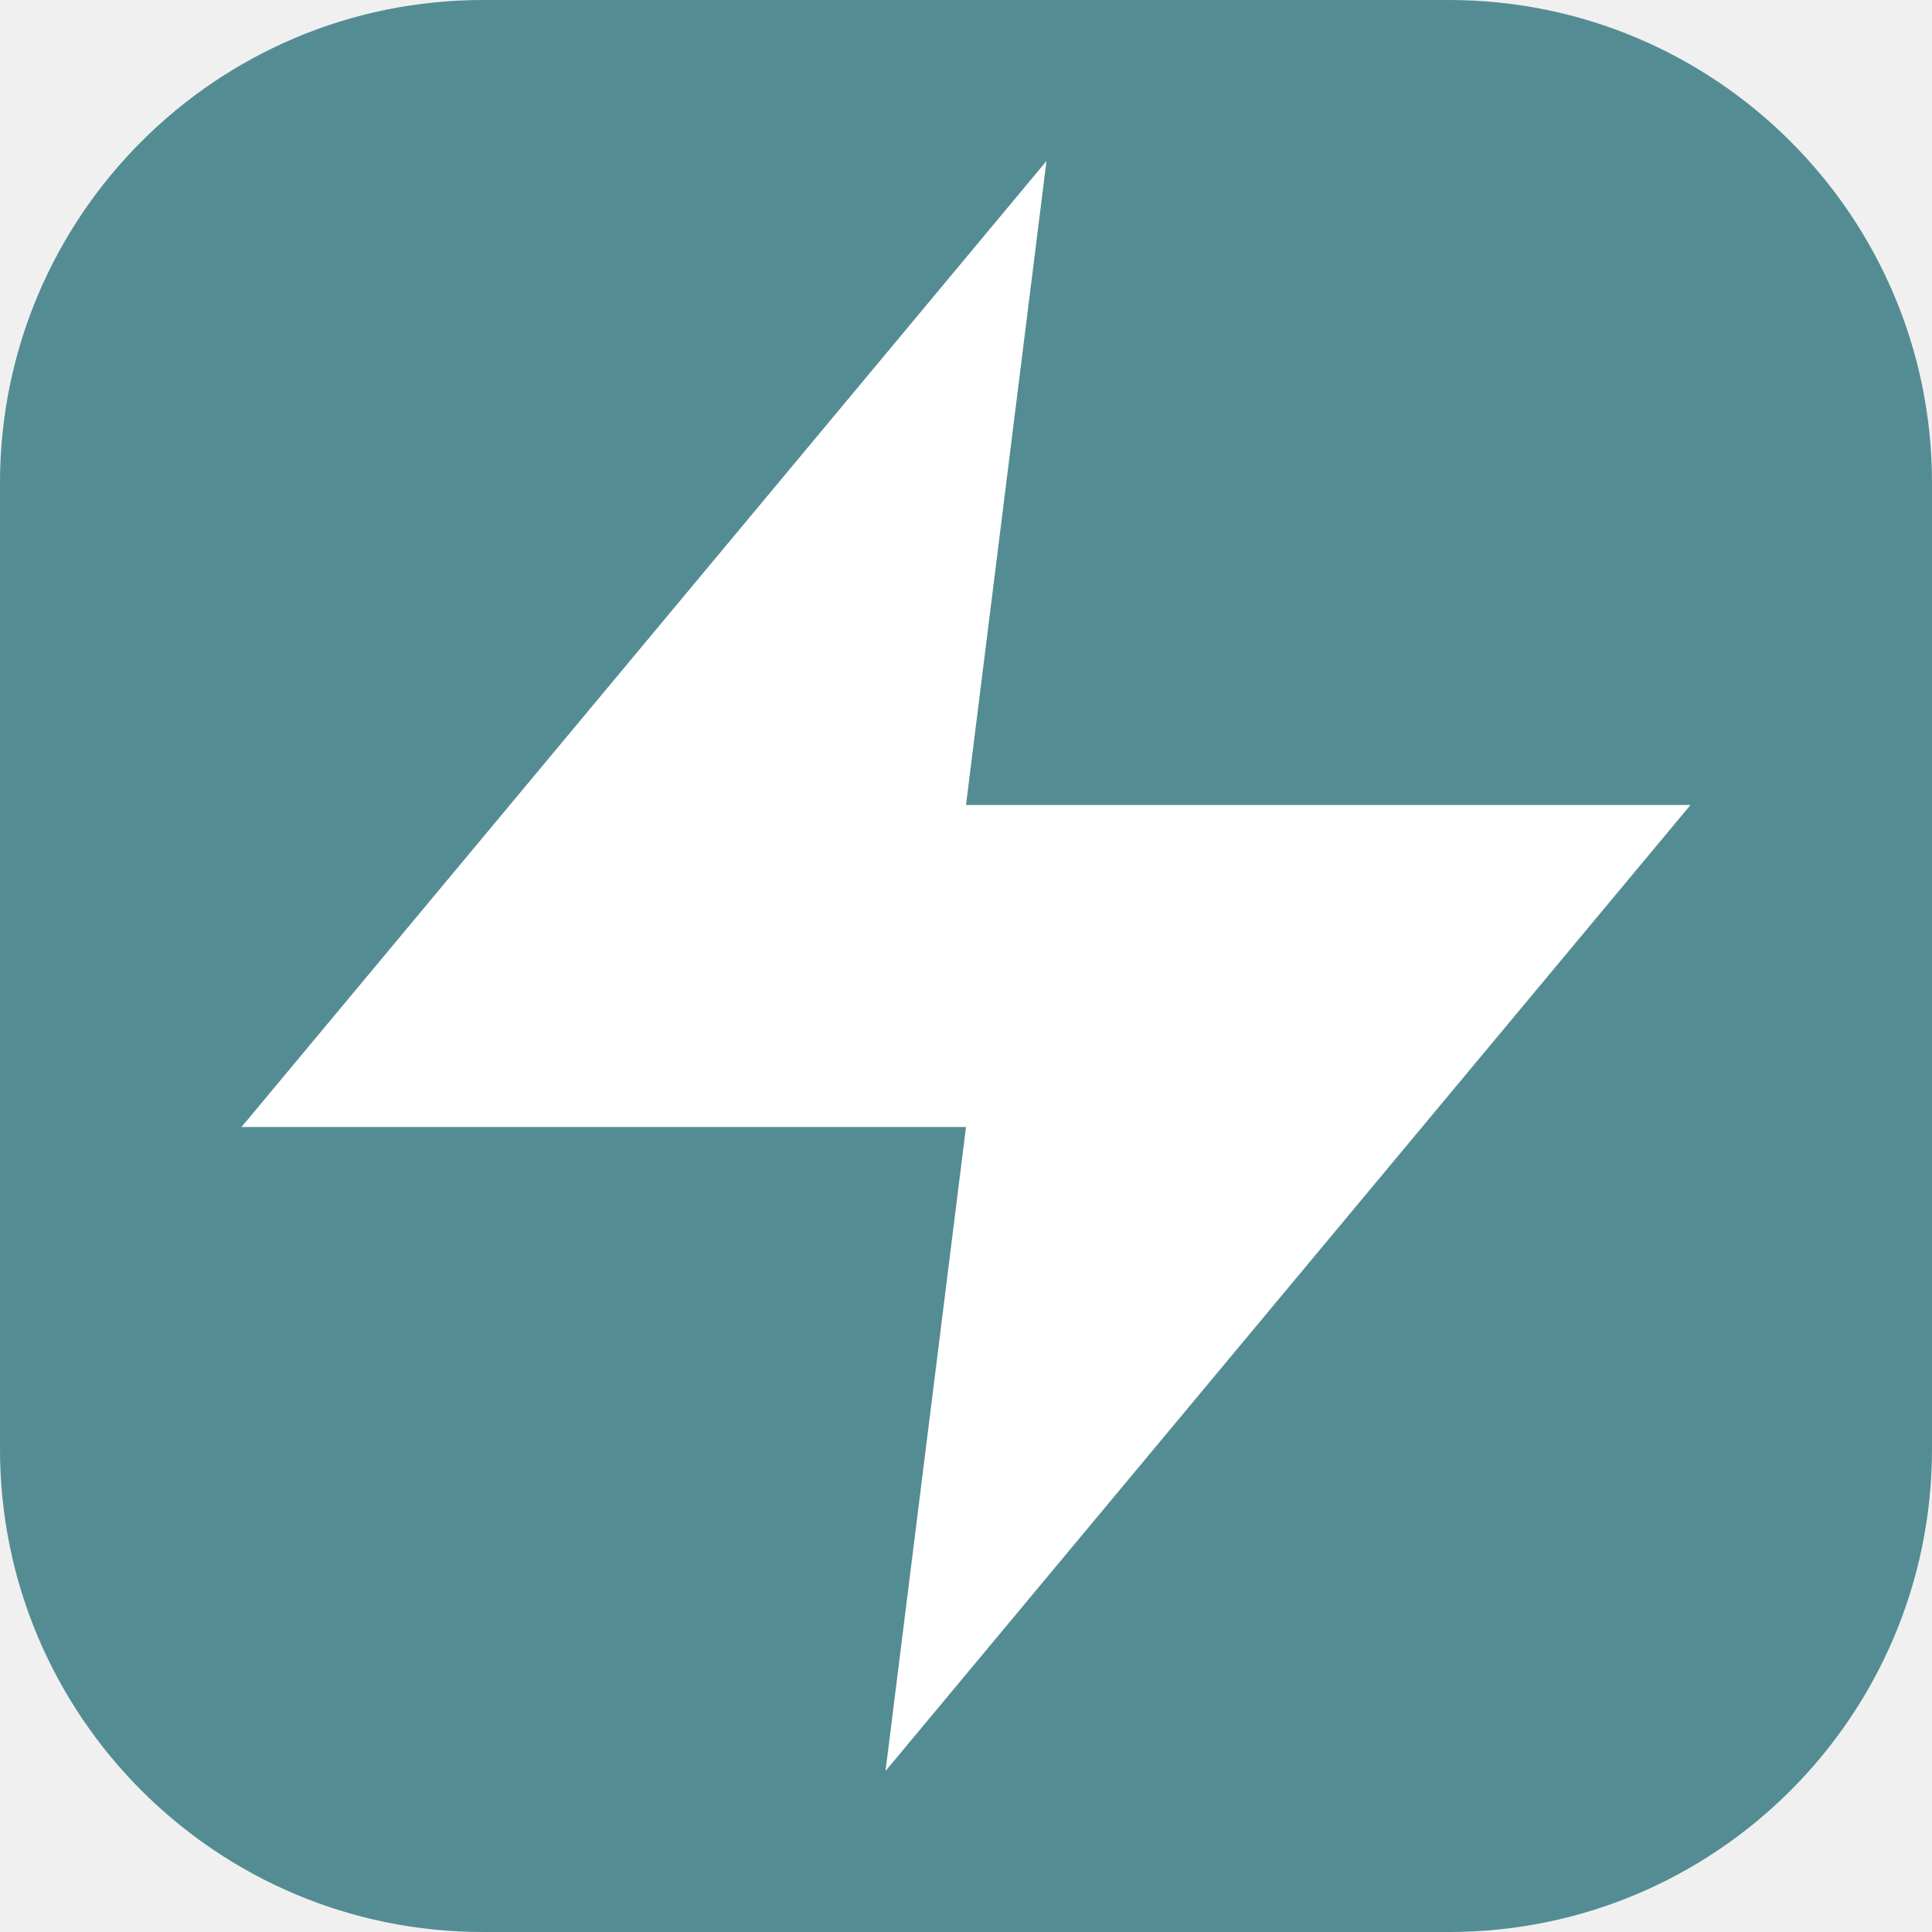
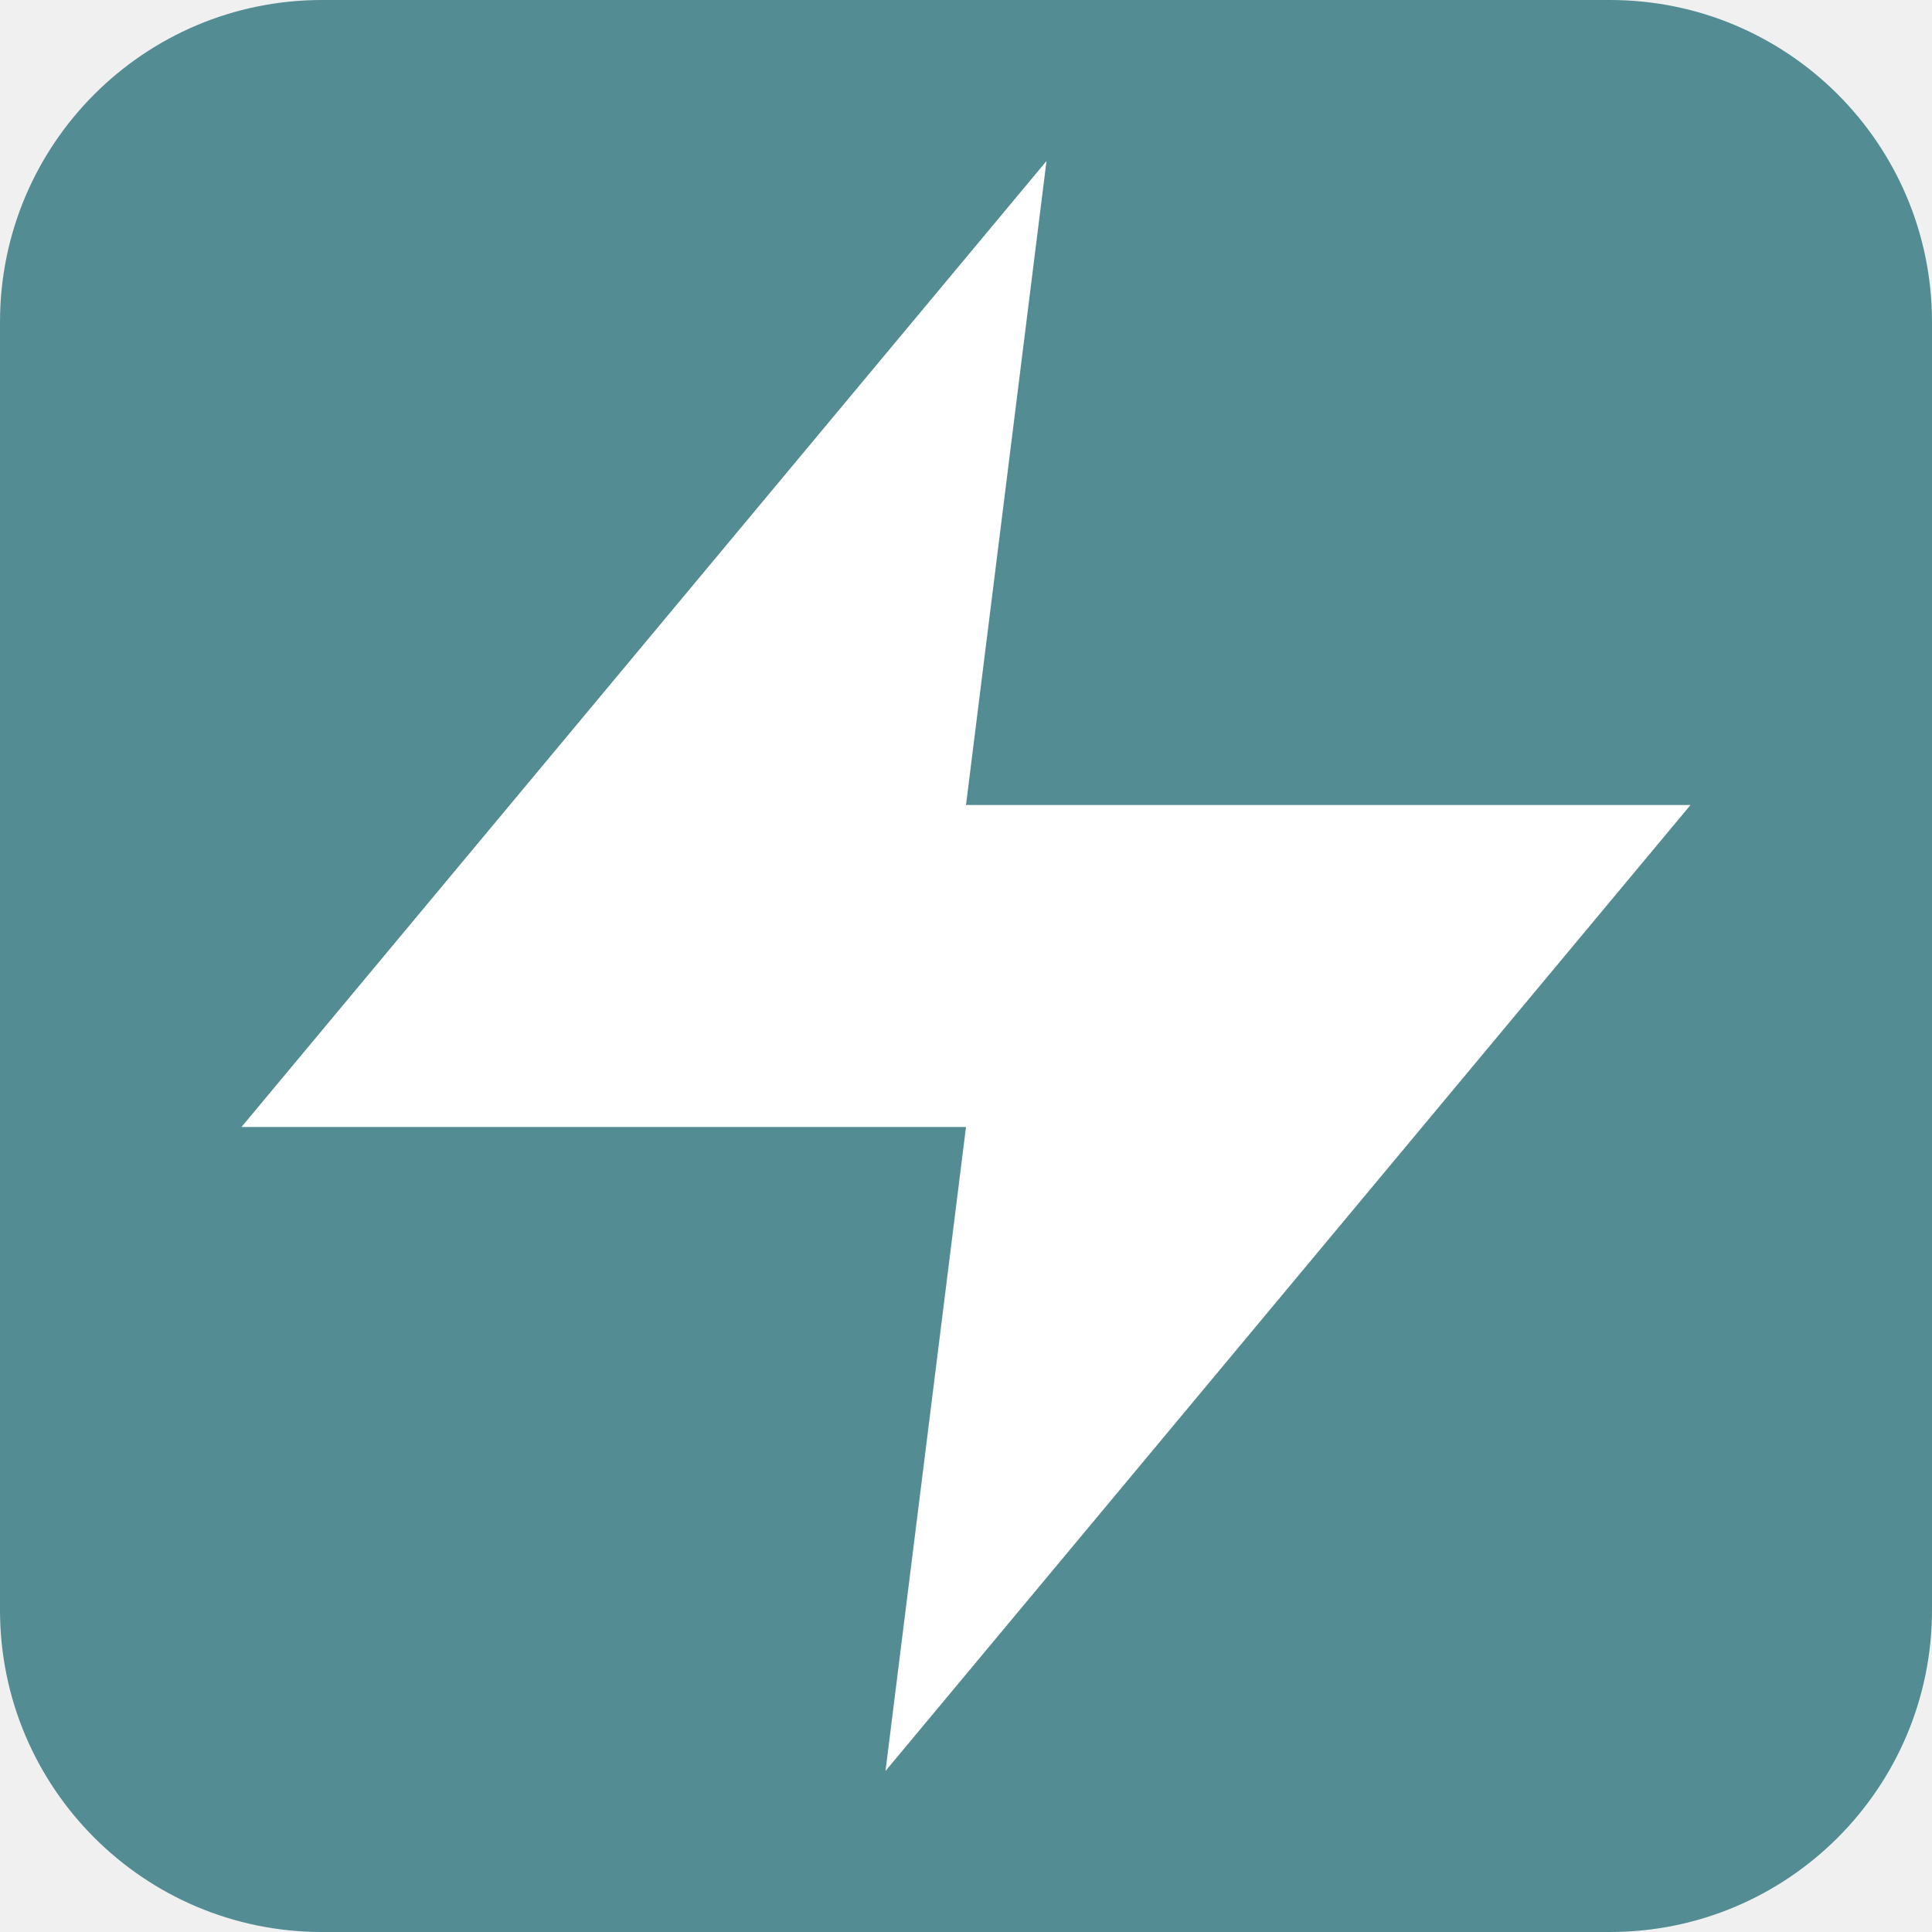
- <svg xmlns="http://www.w3.org/2000/svg" viewBox="0 0 32 32" fill="none">
-   <rect width="32" height="32" rx="8" fill="#548C94" />
-   <path d="M17.333 2.667L4 18.667H16L14.667 29.333L28 13.333H16L17.333 2.667Z" fill="white" />
+ <svg xmlns="http://www.w3.org/2000/svg" viewBox="0 0 24 24" fill="none">
+   <rect width="24" height="24" rx="4" fill="#548C94" />
+   <polygon points="13 2 3 14 12 14 11 22 21 10 12 10 13 2" fill="white" />
</svg>
